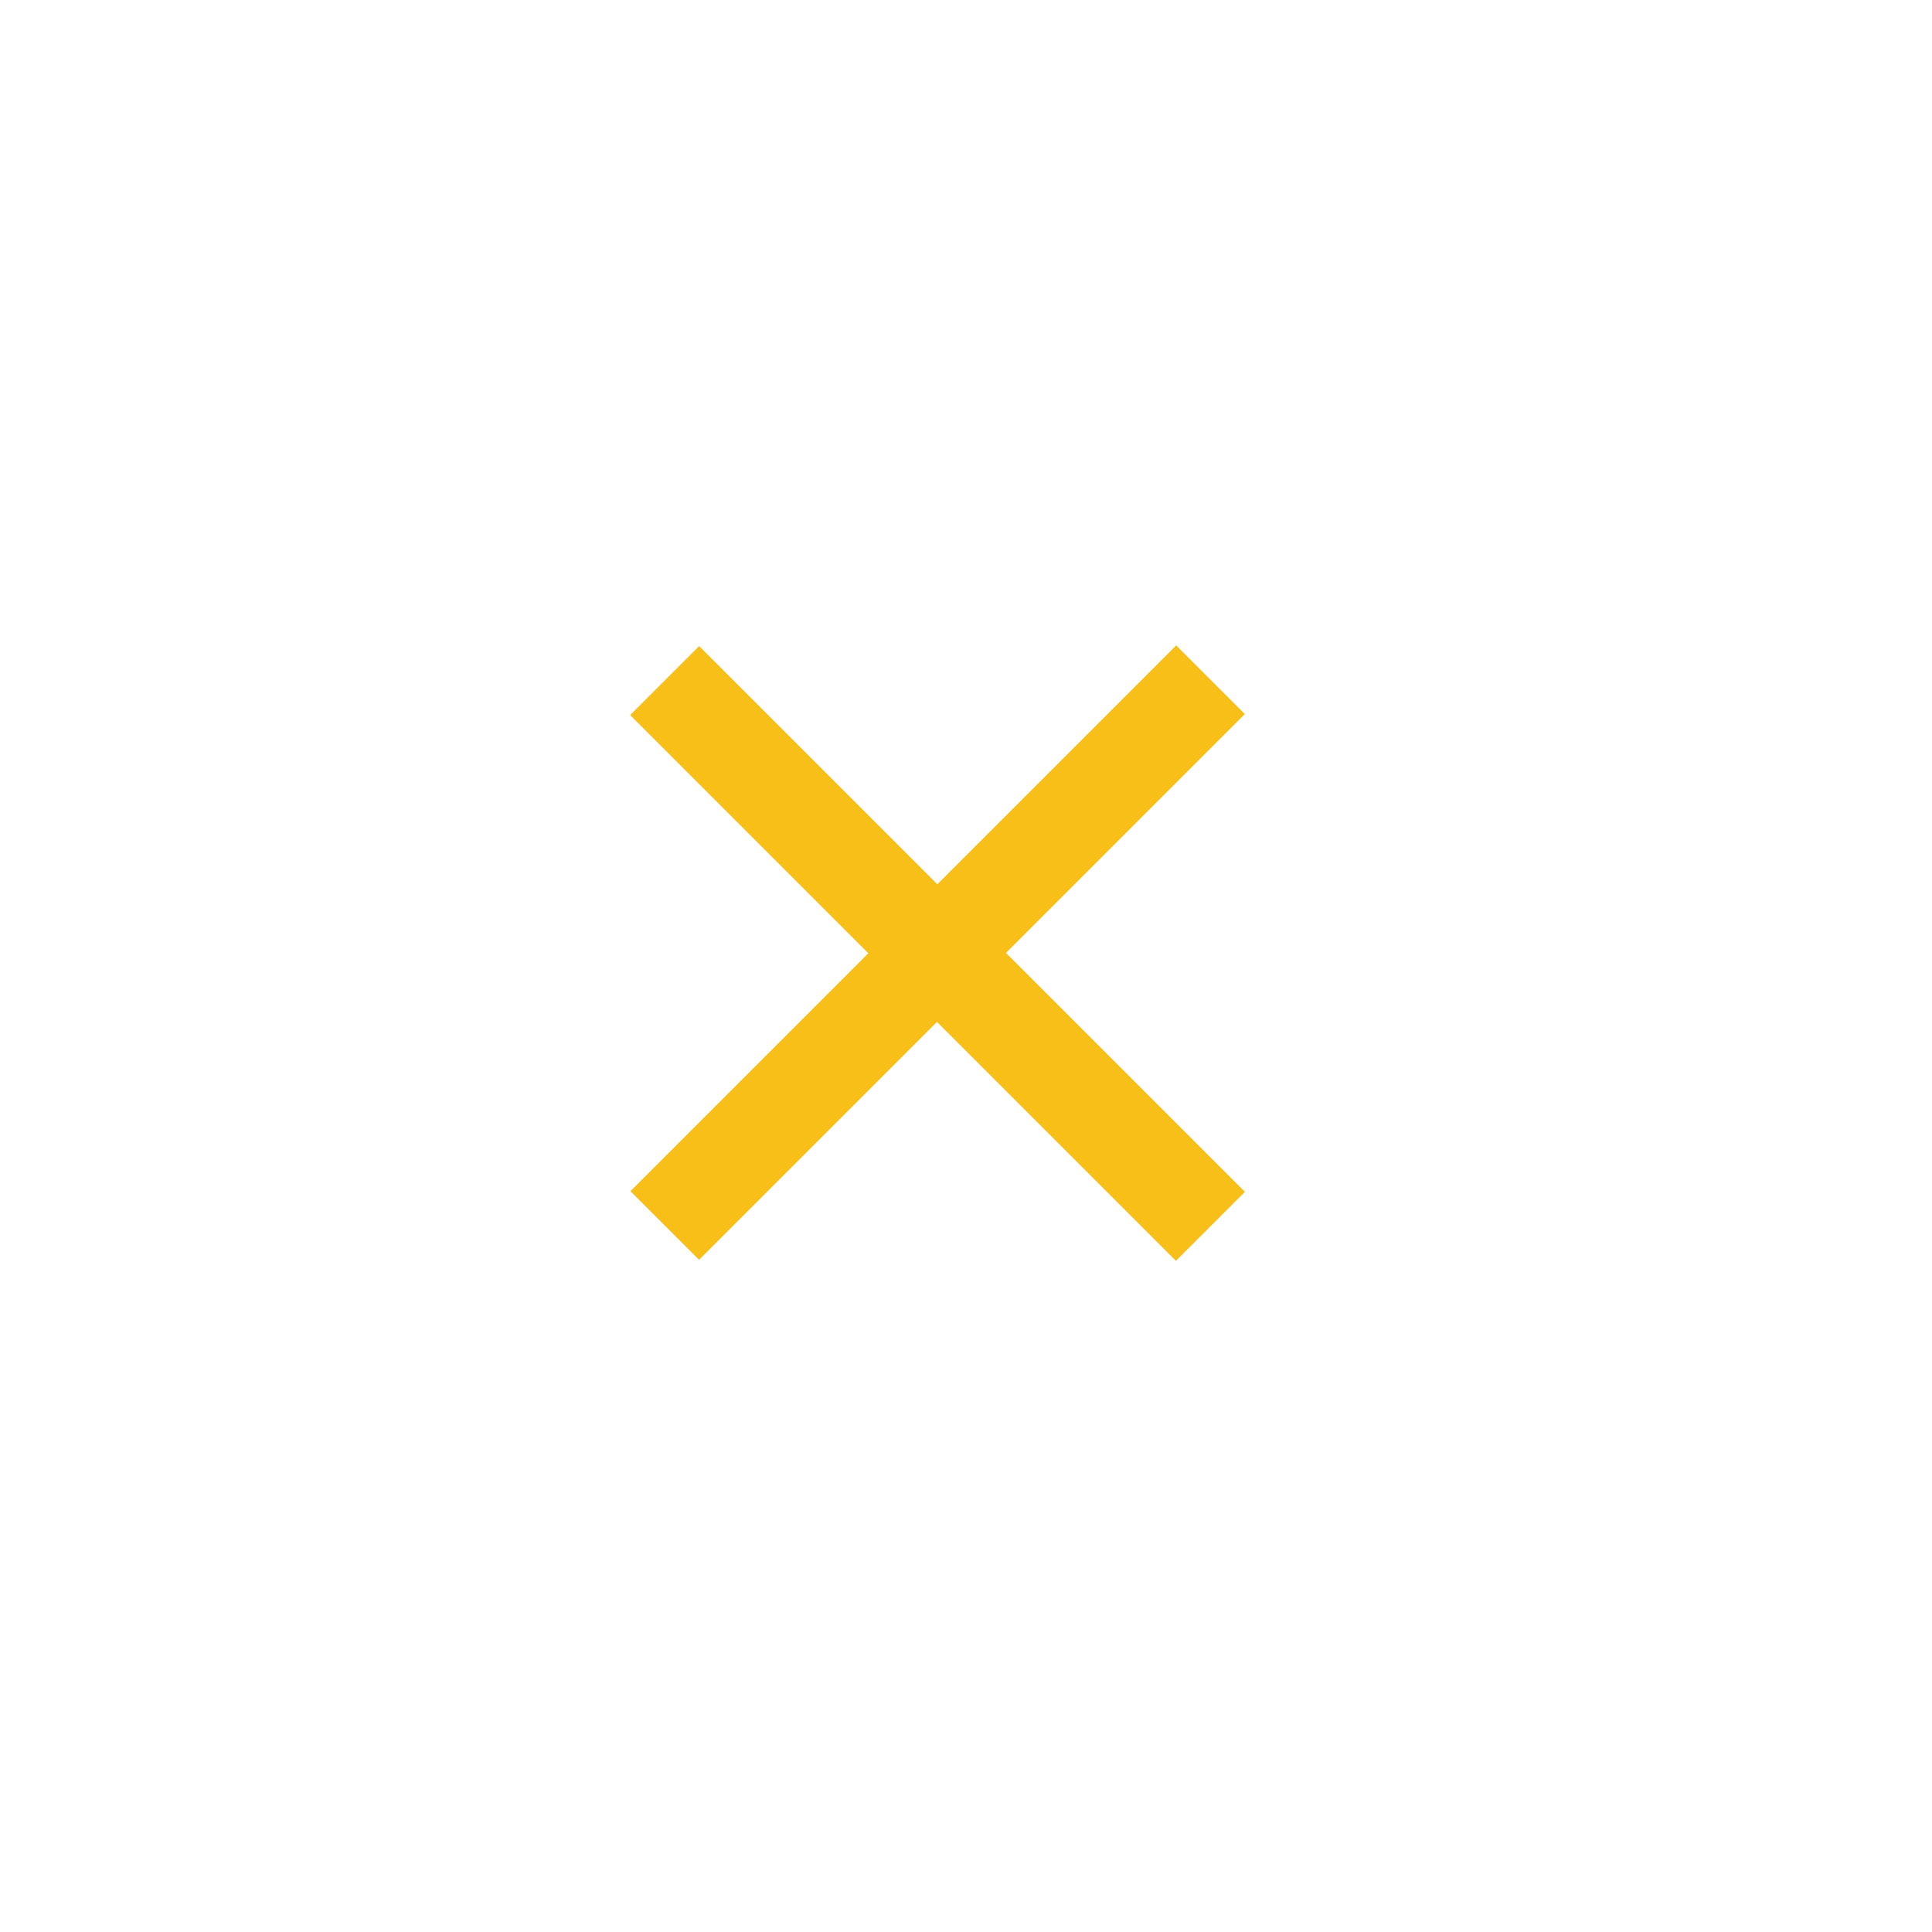
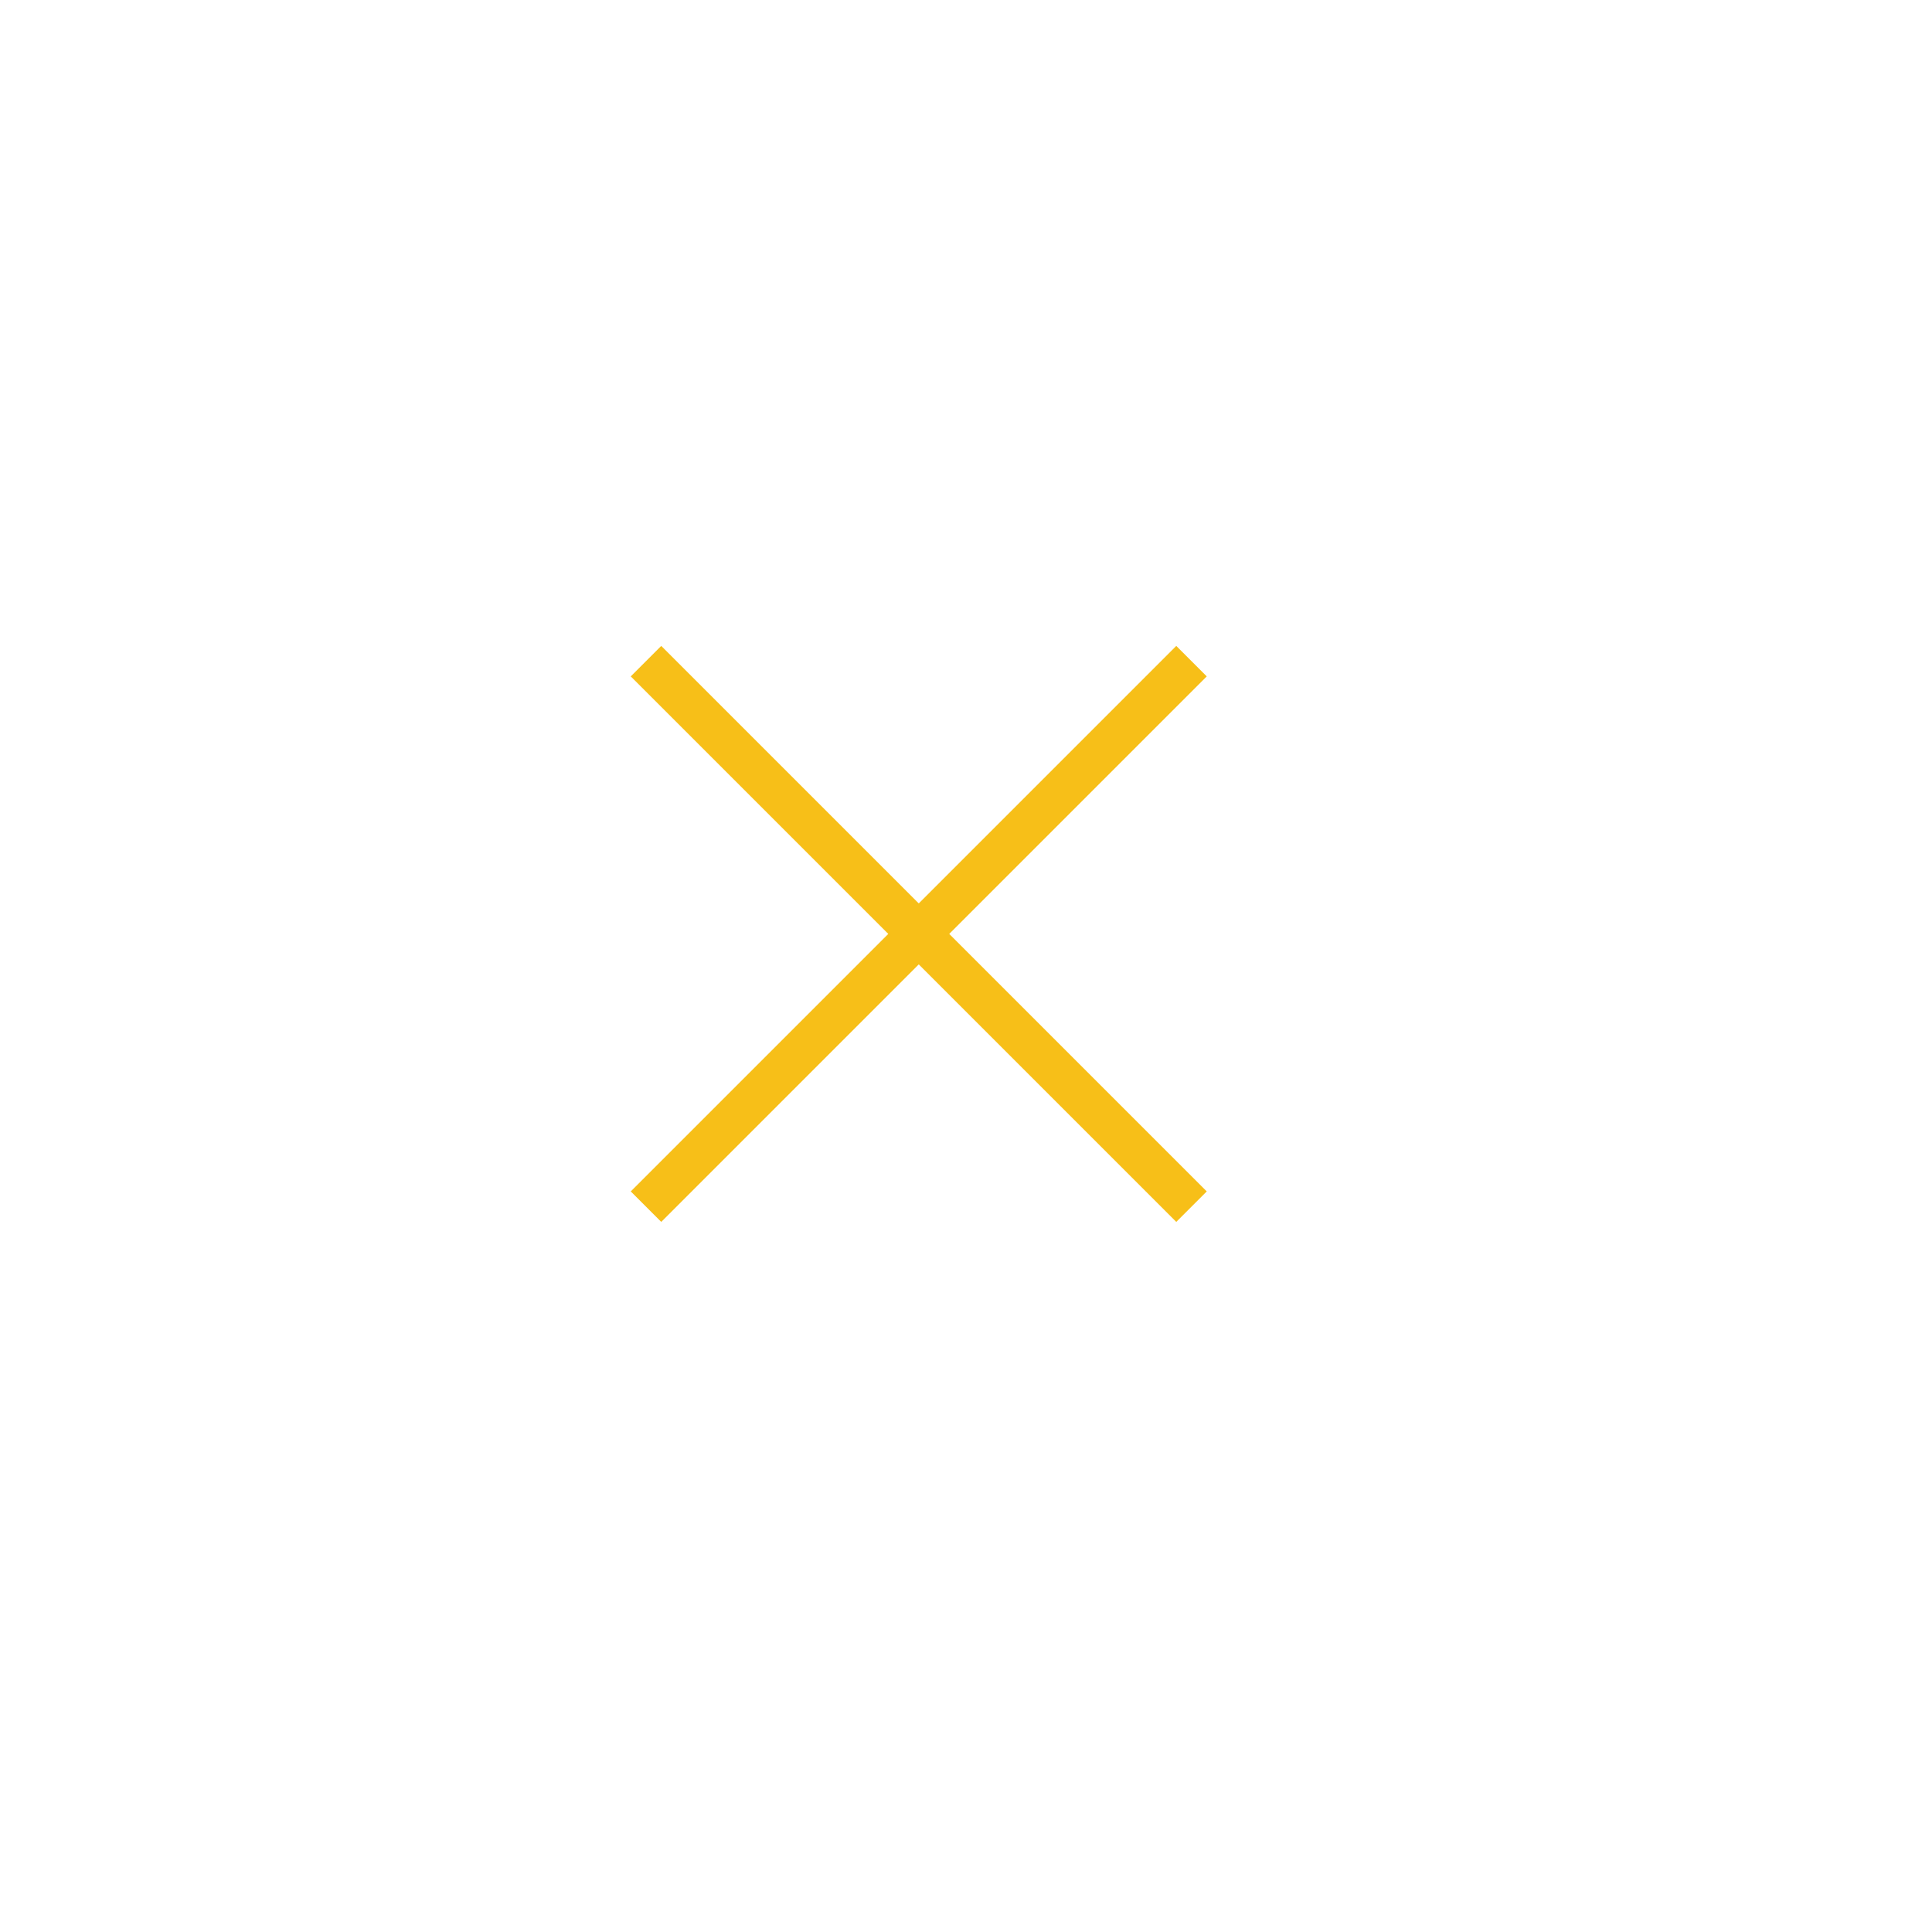
- <svg xmlns="http://www.w3.org/2000/svg" id="Layer_1" data-name="Layer 1" width="2.8in" height="2.8in" viewBox="0 0 200 200">
-   <rect x="92" y="58.8" width="10.1" height="79.9" transform="translate(-41.4 97.5) rotate(-45)" fill="#f7bf18" />
-   <rect x="57.1" y="93.6" width="79.9" height="10.05" transform="translate(-41.3 97.5) rotate(-45)" fill="#f7bf18" />
+ <svg xmlns="http://www.w3.org/2000/svg" version="1.1" id="Layer_1" x="0px" y="0px" viewBox="0 0 201.6 201.6" style="enable-background:new 0 0 201.6 201.6;" xml:space="preserve">
+   <style type="text/css">
+ 	.st0{fill:#F7BF18;}
+ </style>
+   <rect x="55.6" y="95.2" transform="matrix(0.7071 -0.7071 0.7071 0.7071 -40.8125 96.3197)" class="st0" width="80.5" height="4.5" />
+   <rect x="93.6" y="57.2" transform="matrix(0.7071 -0.7071 0.7071 0.7071 -40.8125 96.3197)" class="st0" width="4.5" height="80.5" />
</svg>
